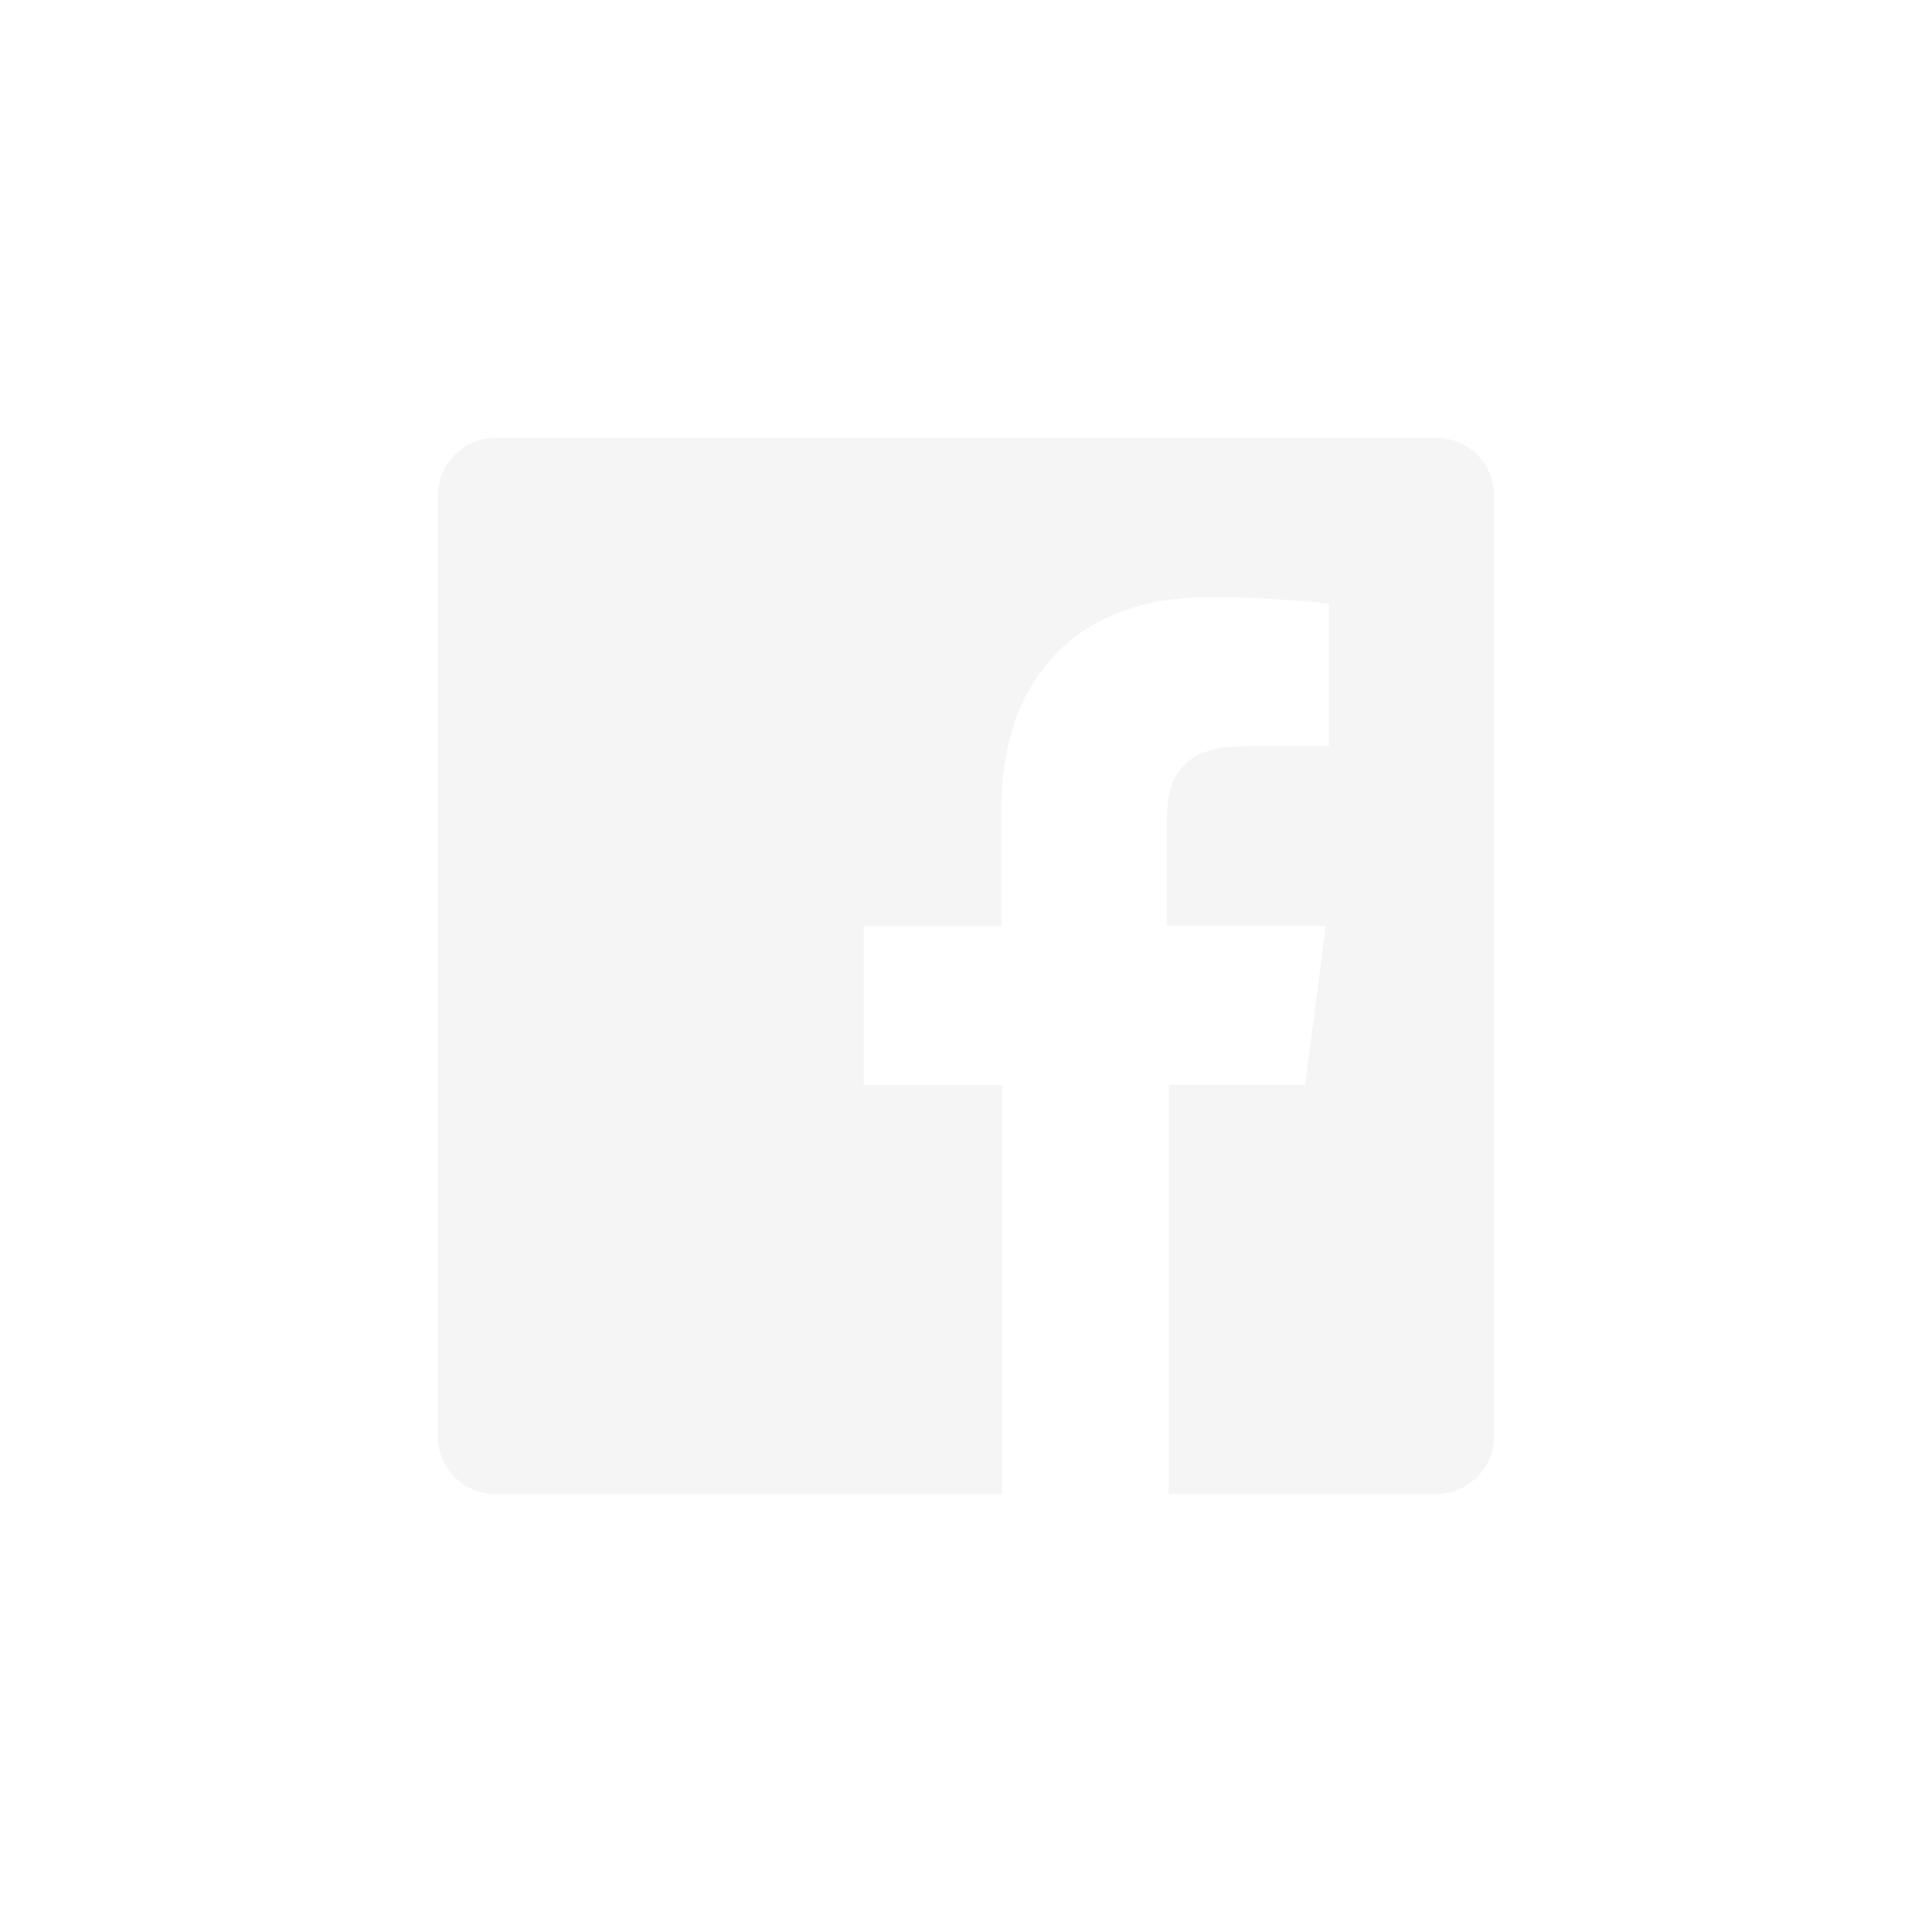
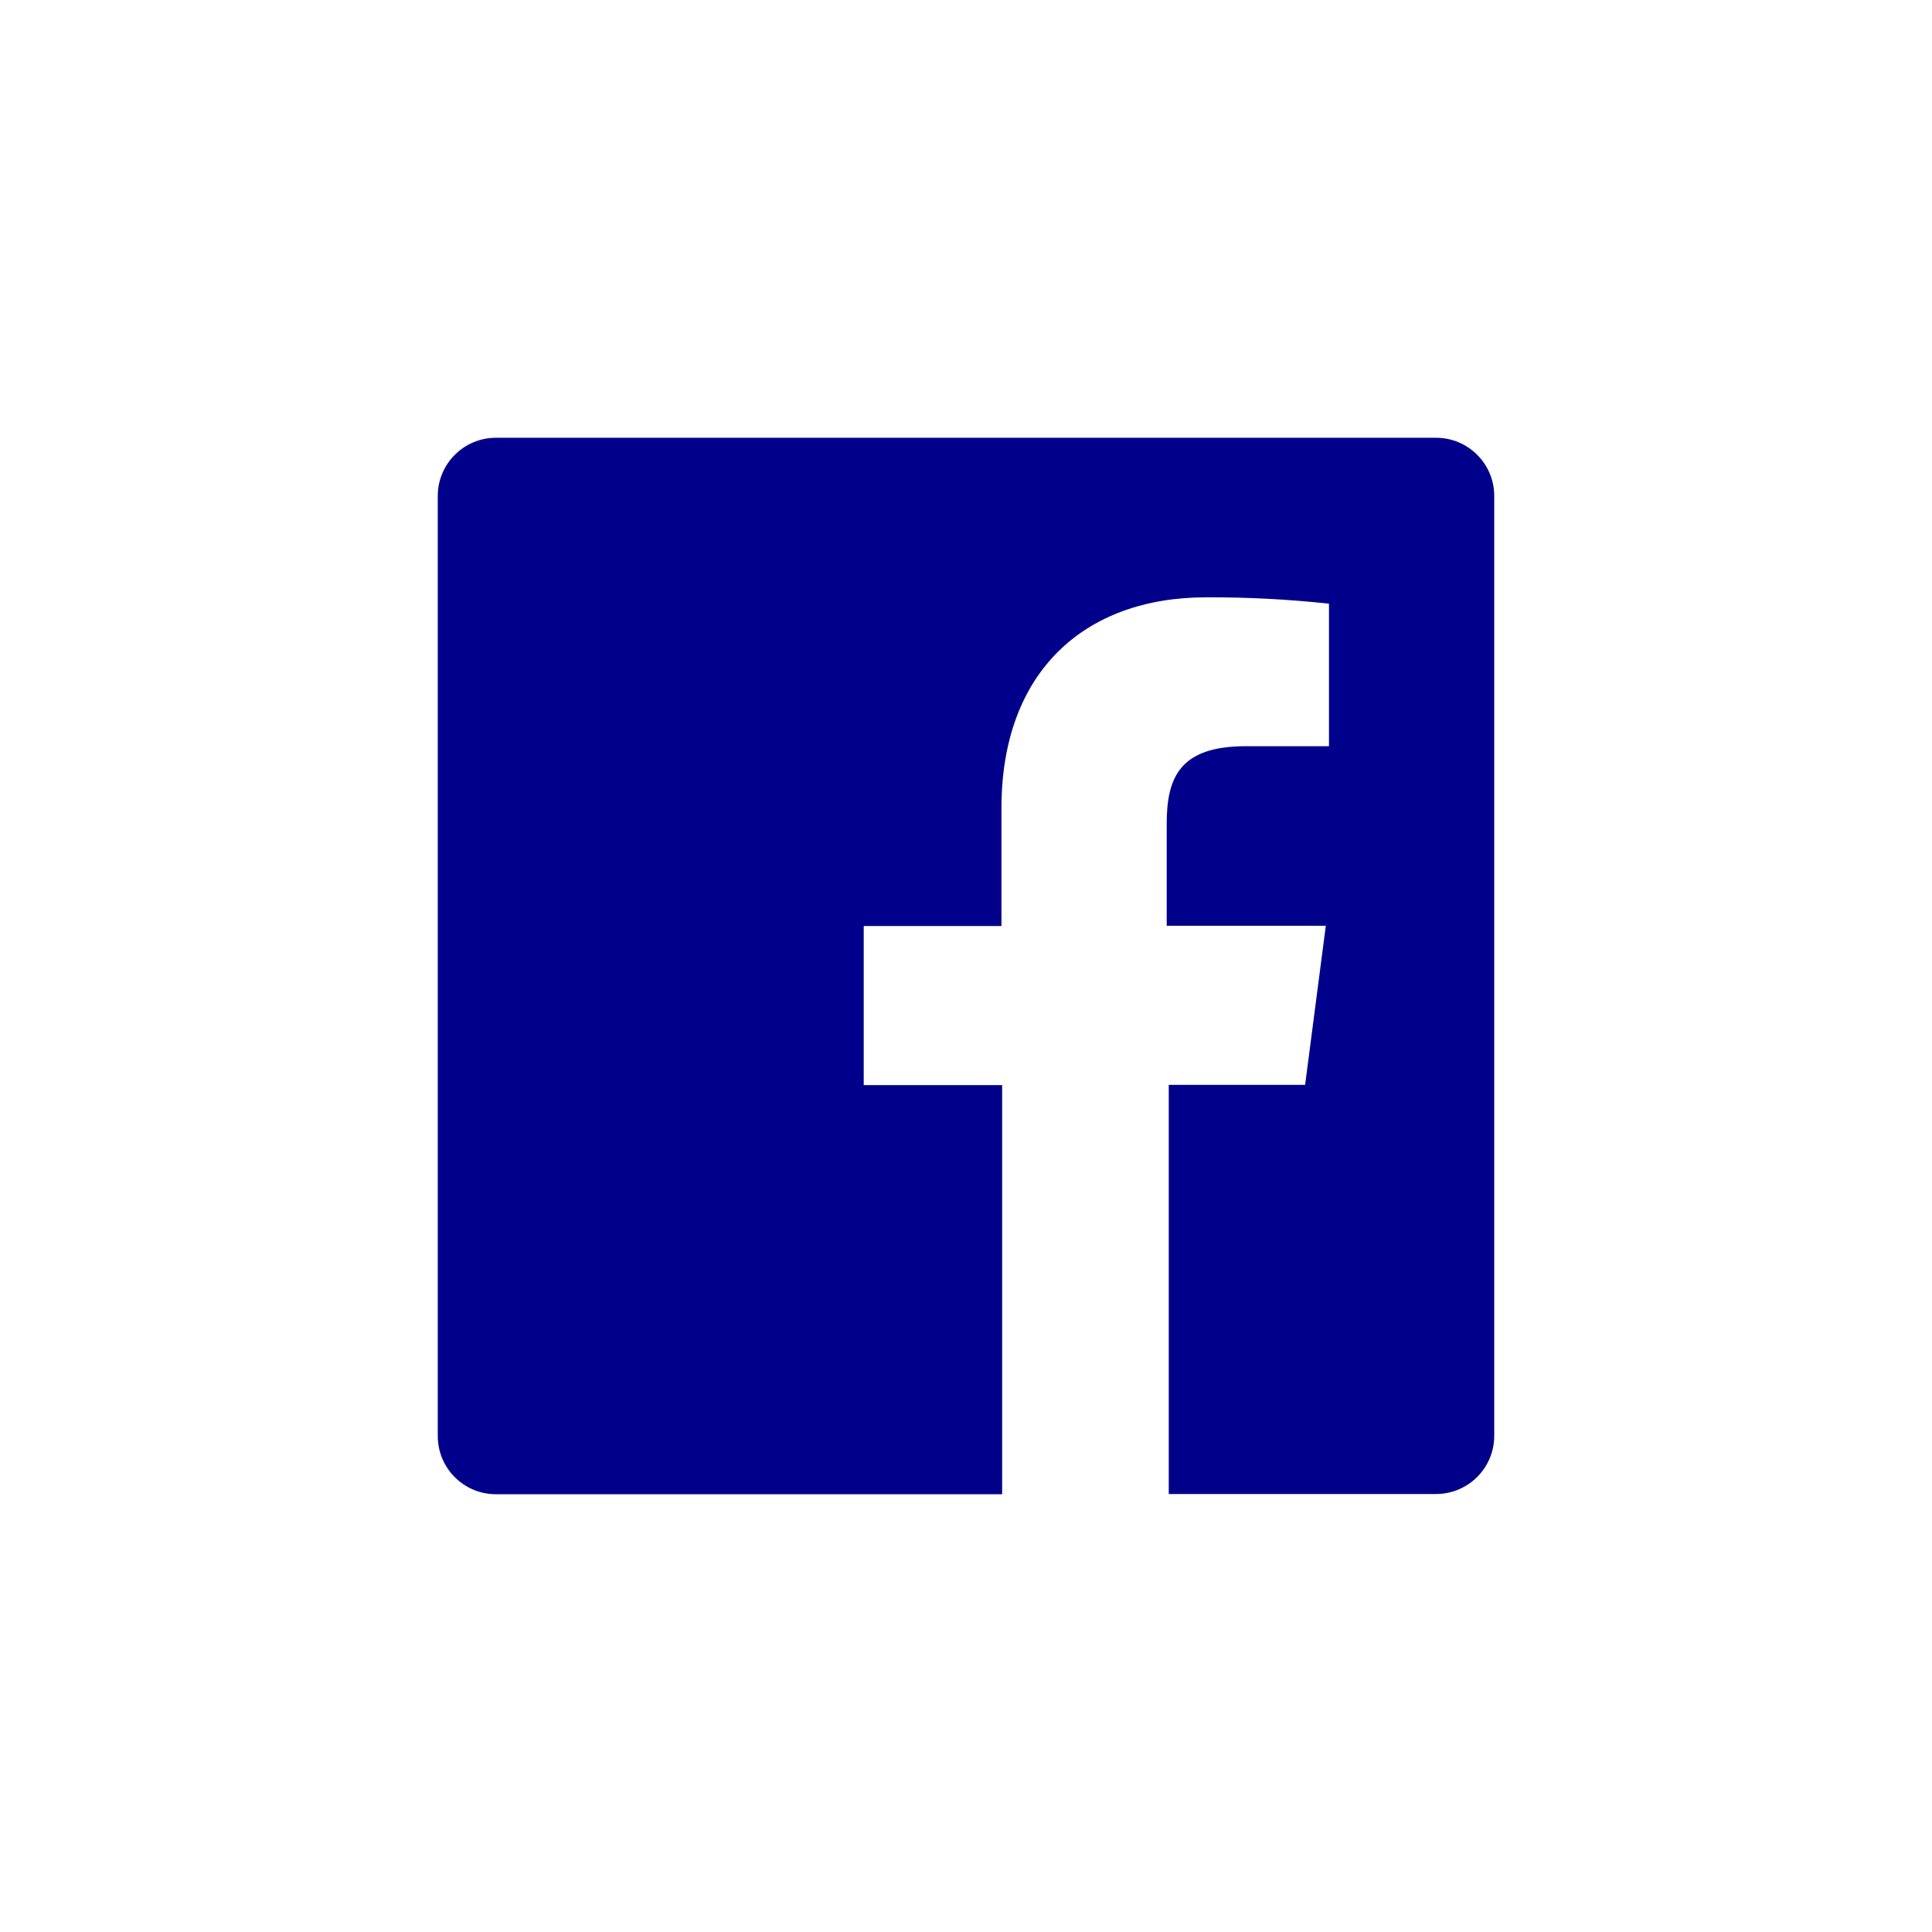
<svg xmlns="http://www.w3.org/2000/svg" viewBox="0 0 85 85">
  <defs>
-     <style>.cls-1{fill:#262626;}.cls-2{fill:#f5f5f5;}</style>
+     <style>.cls-1{fill:#00008b;}.cls-2{fill:#00008b;}</style>
  </defs>
  <g id="Circle_Black" data-name="Circle Black">
    <g id="Facebook">
      <path id="Facebook-2" data-name="Facebook" class="cls-2" d="M63.18,19.26H21.82a2.56,2.56,0,0,0-2.56,2.56V63.18a2.56,2.56,0,0,0,2.56,2.56H44.09v-18H38v-7h6.06V35.55c0-6,3.66-9.27,9-9.27a48.14,48.14,0,0,1,5.41.28v6.27H54.81c-2.92,0-3.48,1.39-3.48,3.42v4.48h7l-.91,7h-6v18H63.18a2.56,2.56,0,0,0,2.56-2.56V21.82A2.56,2.56,0,0,0,63.18,19.26Z" />
    </g>
  </g>
</svg>
